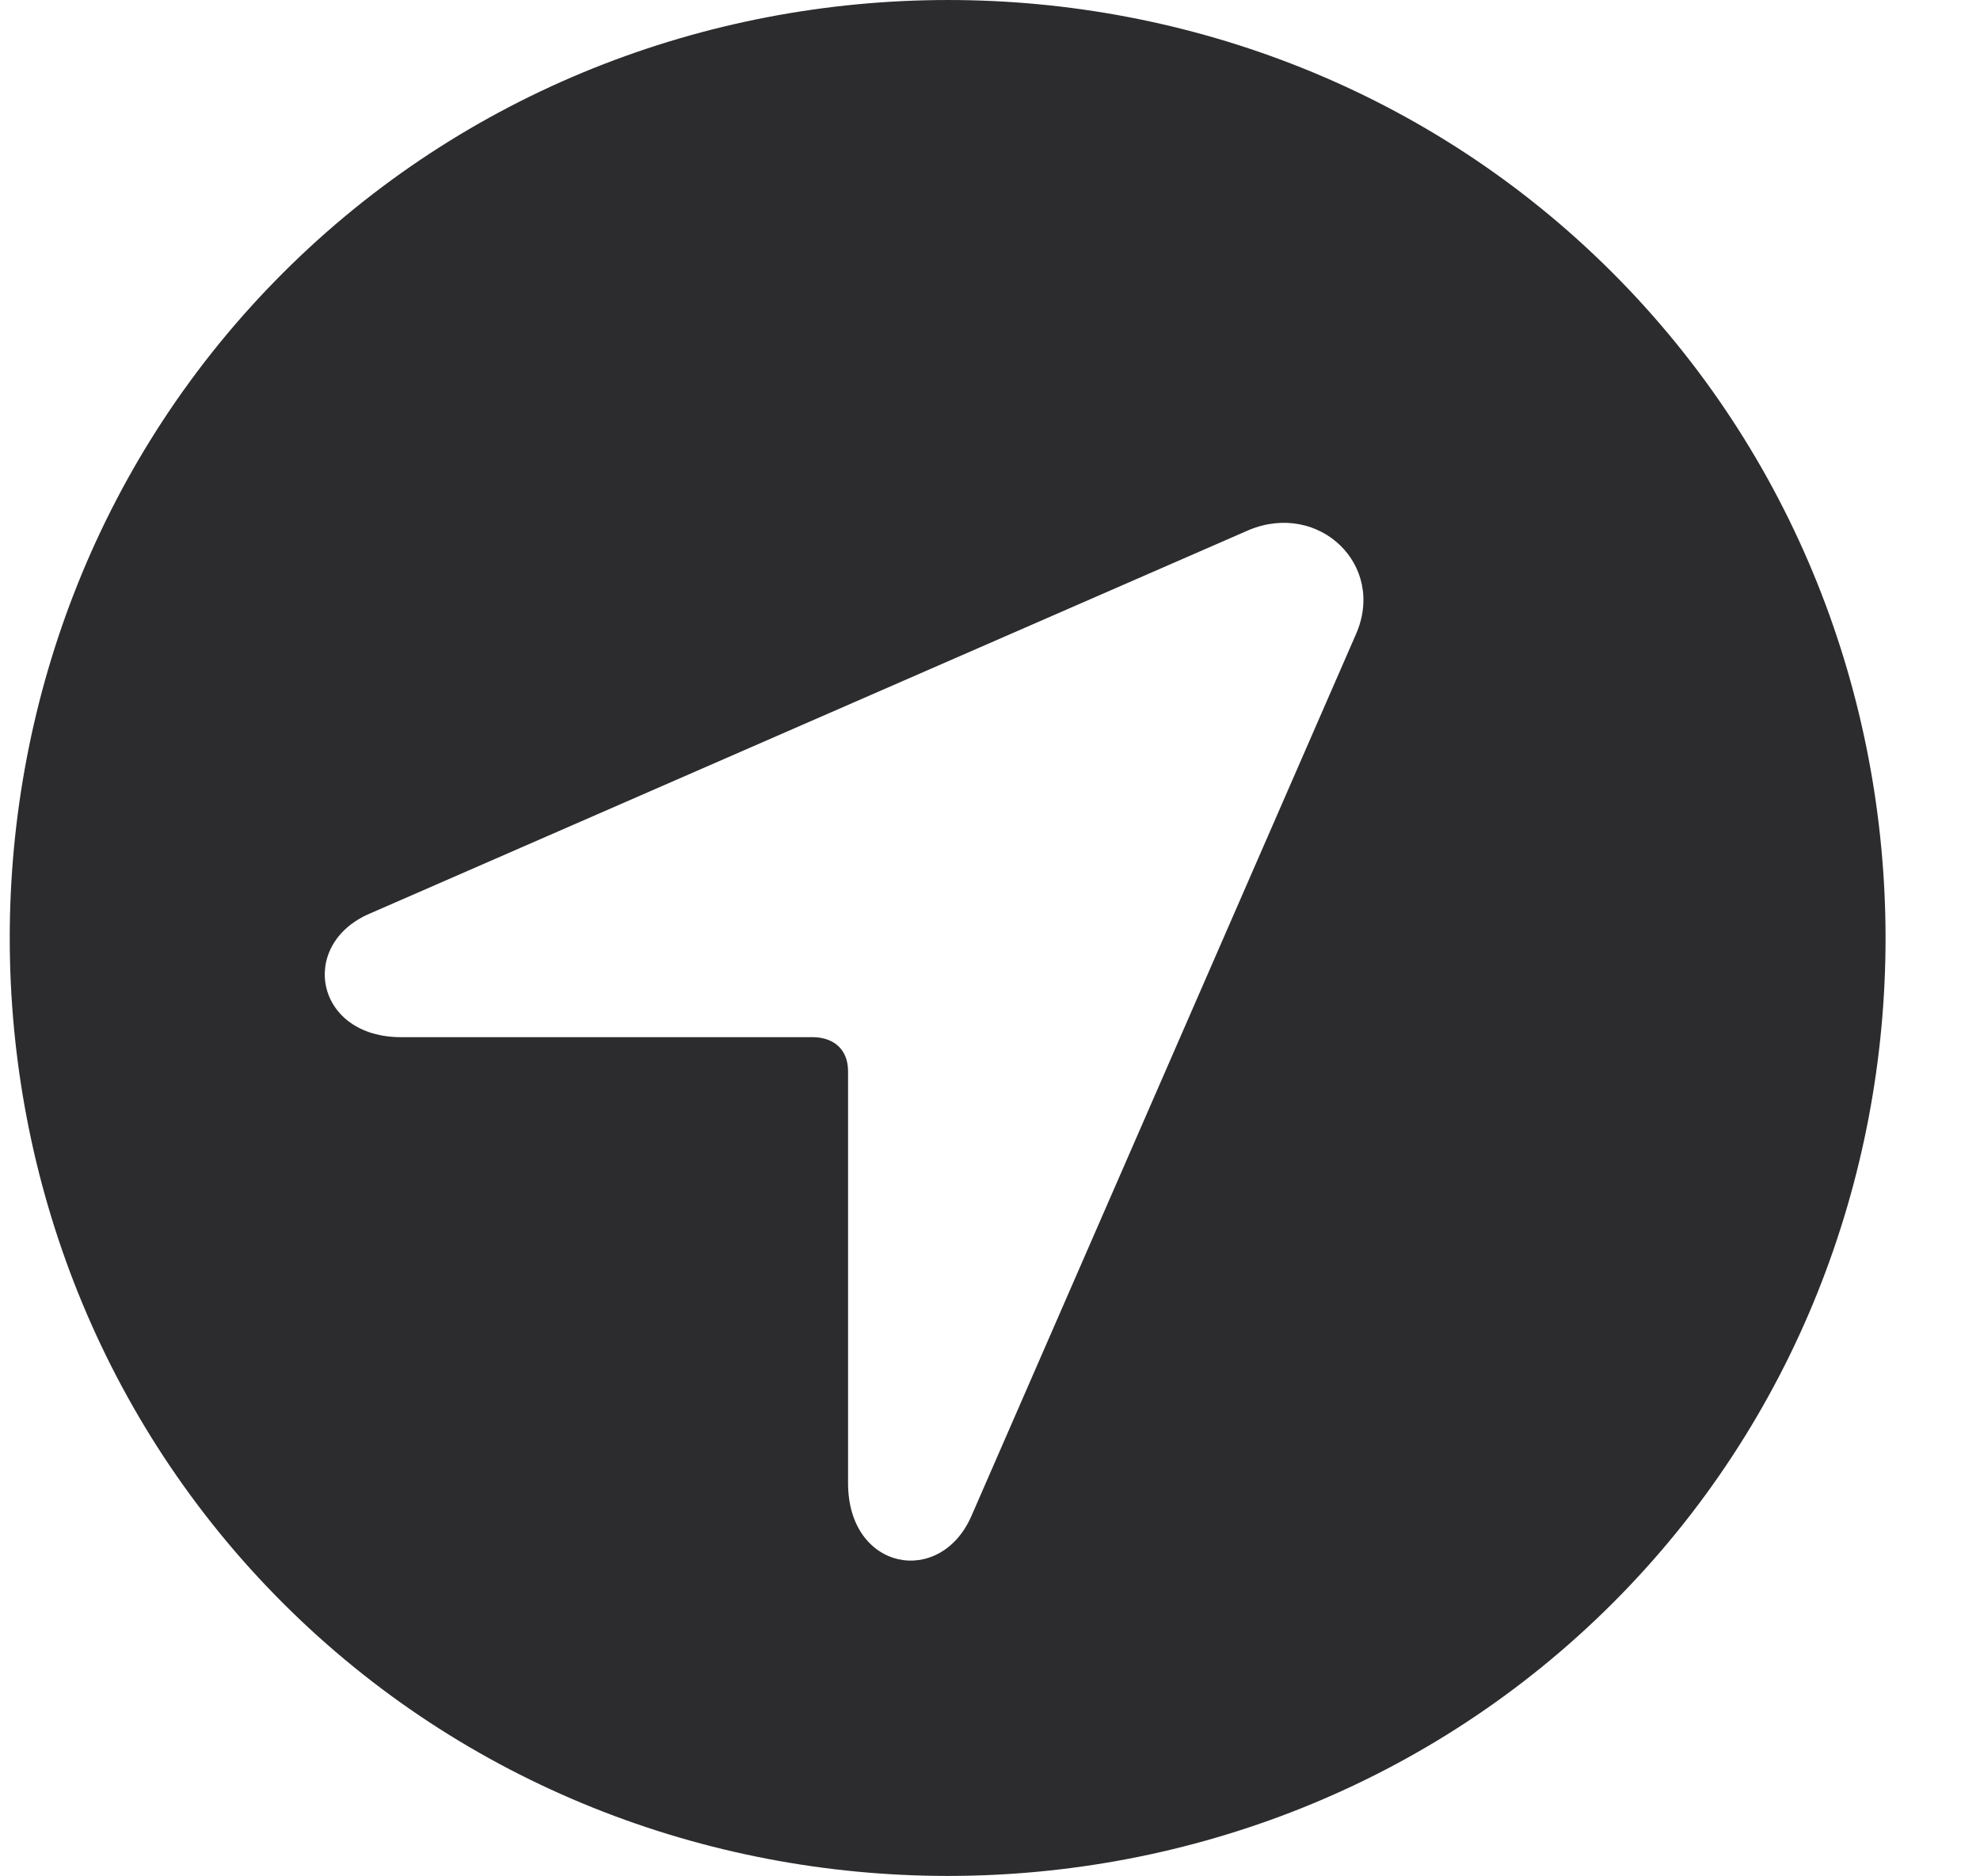
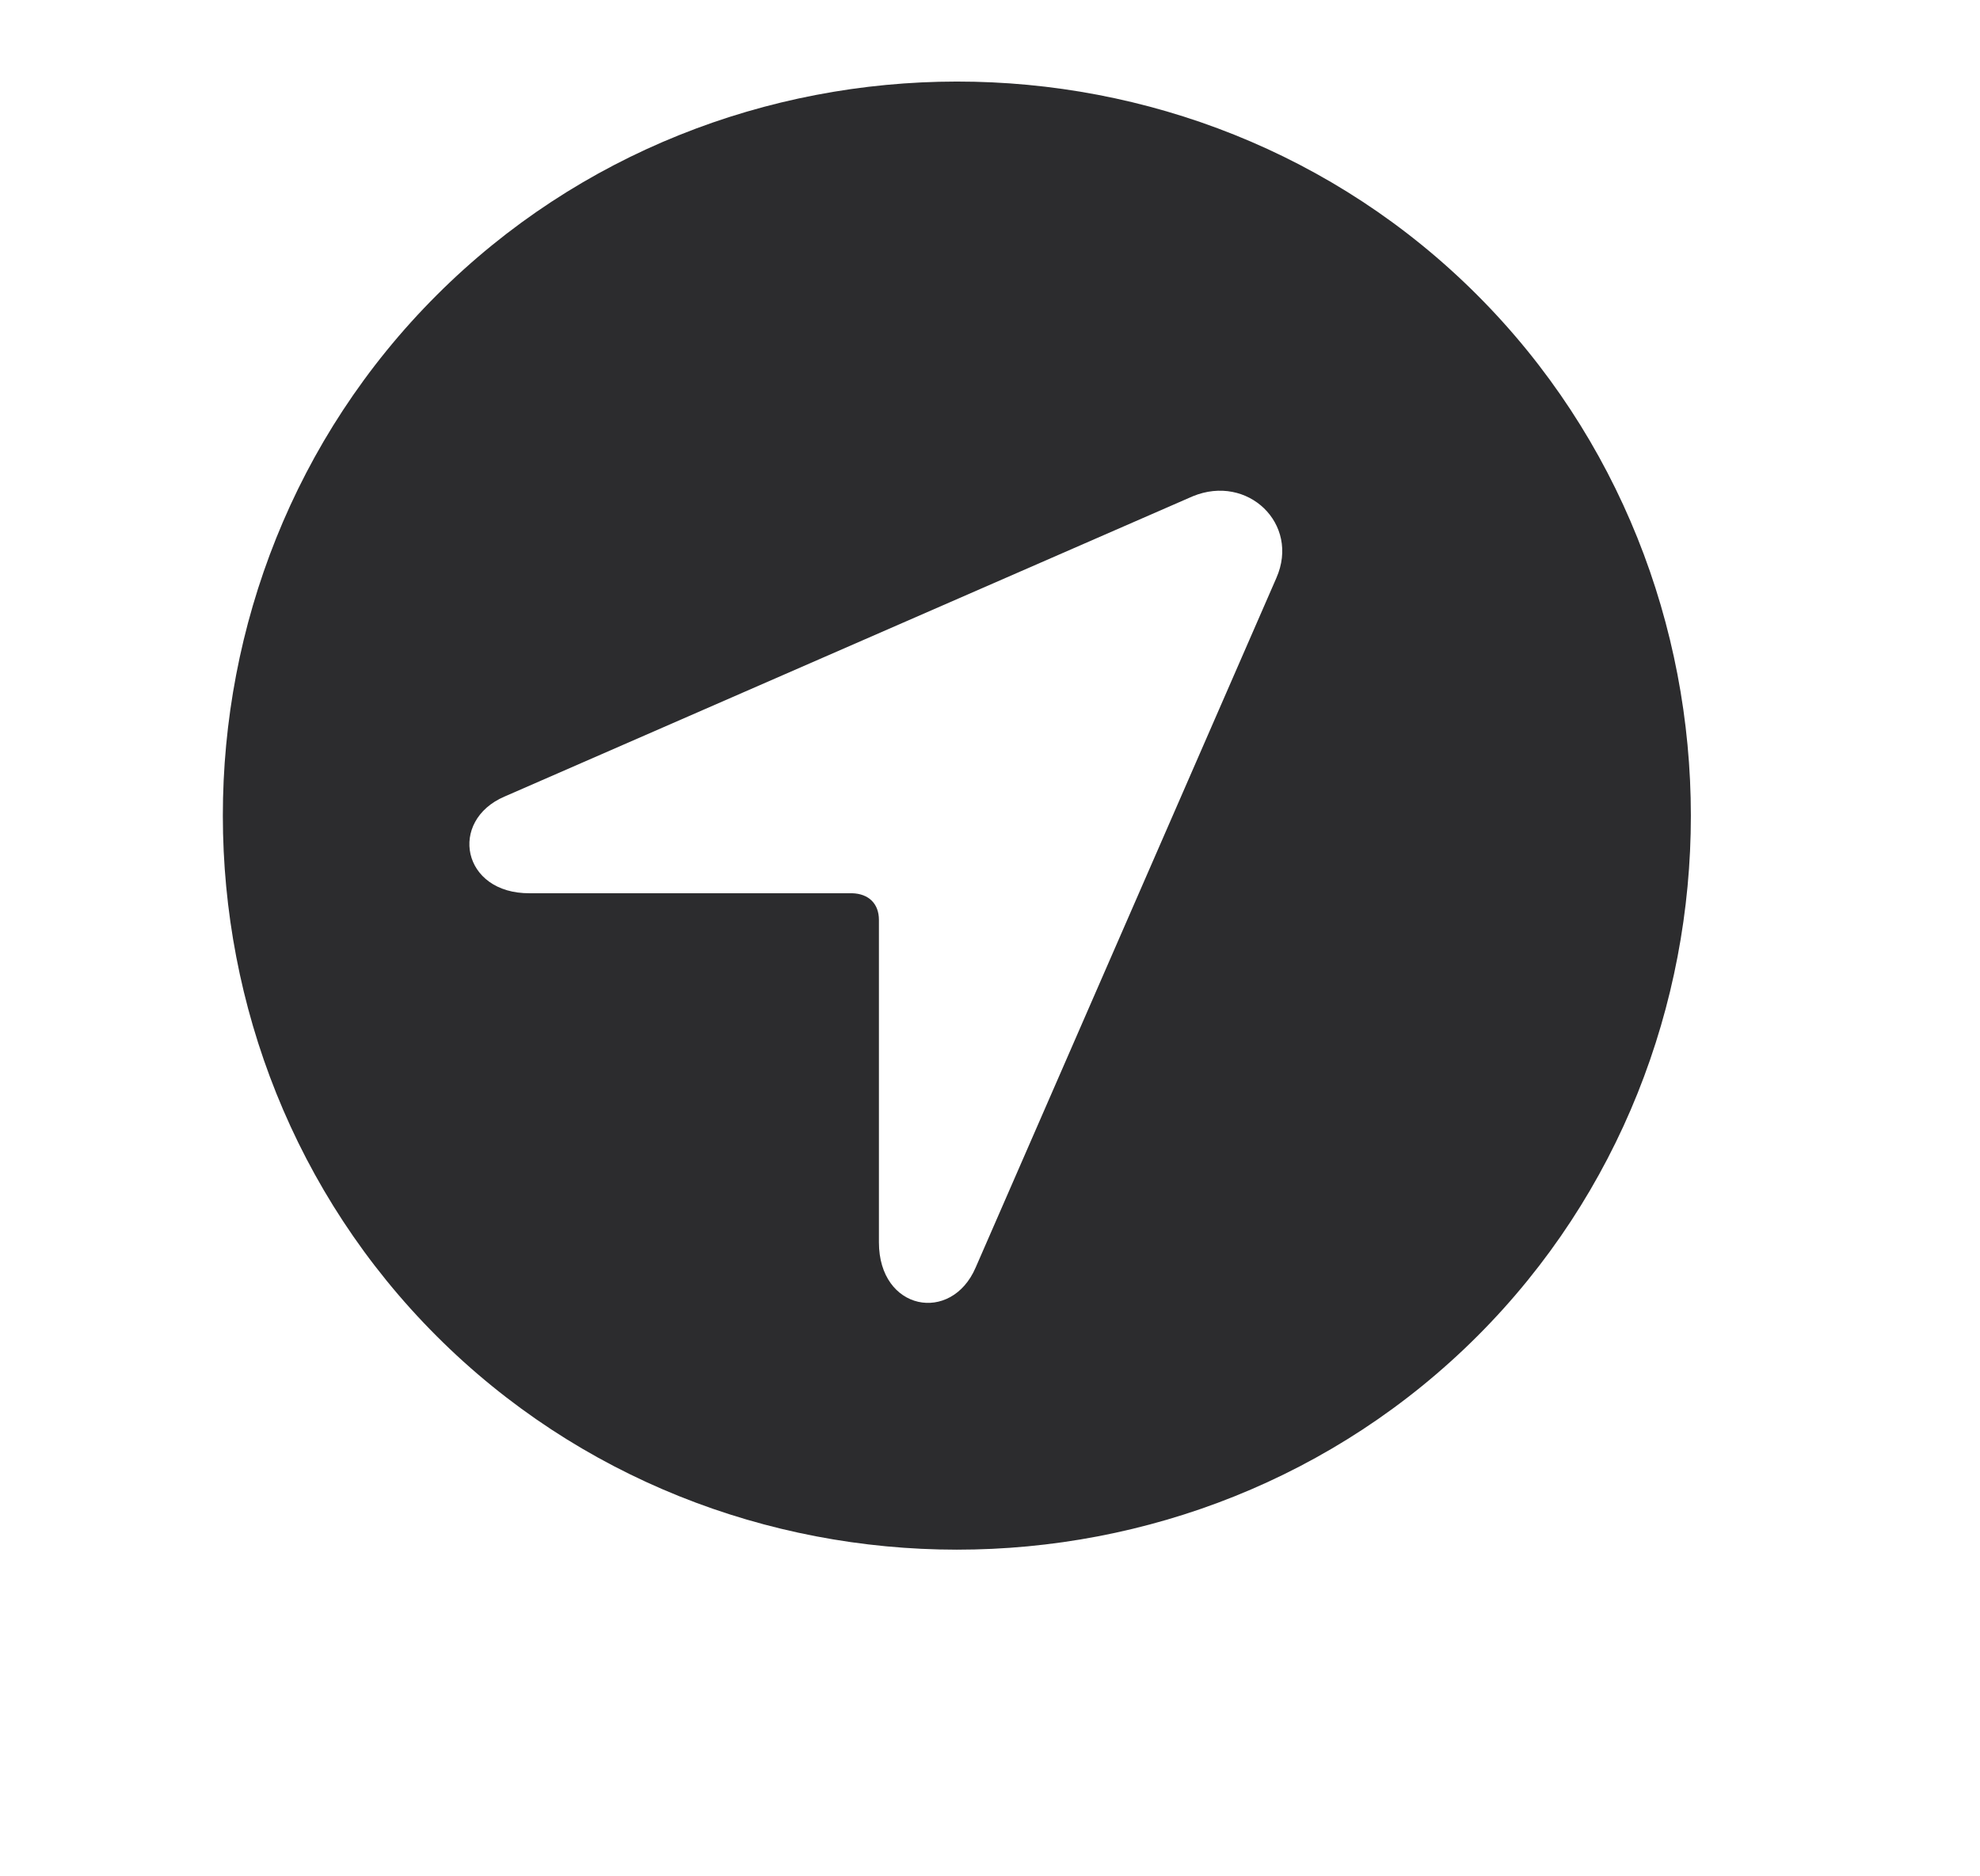
- <svg xmlns="http://www.w3.org/2000/svg" width="19" height="18" viewBox="0 0 19 18" fill="none">
+ <svg xmlns="http://www.w3.org/2000/svg" width="19" height="18" viewBox="0 -1 19 23" fill="none">
  <path d="M2.714 15.384C6.204 18.874 11.98 18.88 15.477 15.384C18.967 11.893 18.967 6.111 15.471 2.615C11.98 -0.876 6.204 -0.869 2.714 2.621C-0.783 6.117 -0.777 11.893 2.714 15.384ZM3.548 8.768L11.986 5.086C12.66 4.808 13.302 5.425 13.012 6.086L9.324 14.544C9.027 15.236 8.138 15.075 8.138 14.235V10.281C8.138 10.083 8.014 9.96 7.81 9.954H3.857C3.023 9.96 2.856 9.064 3.548 8.768Z" fill="#2C2C2E" />
</svg>
